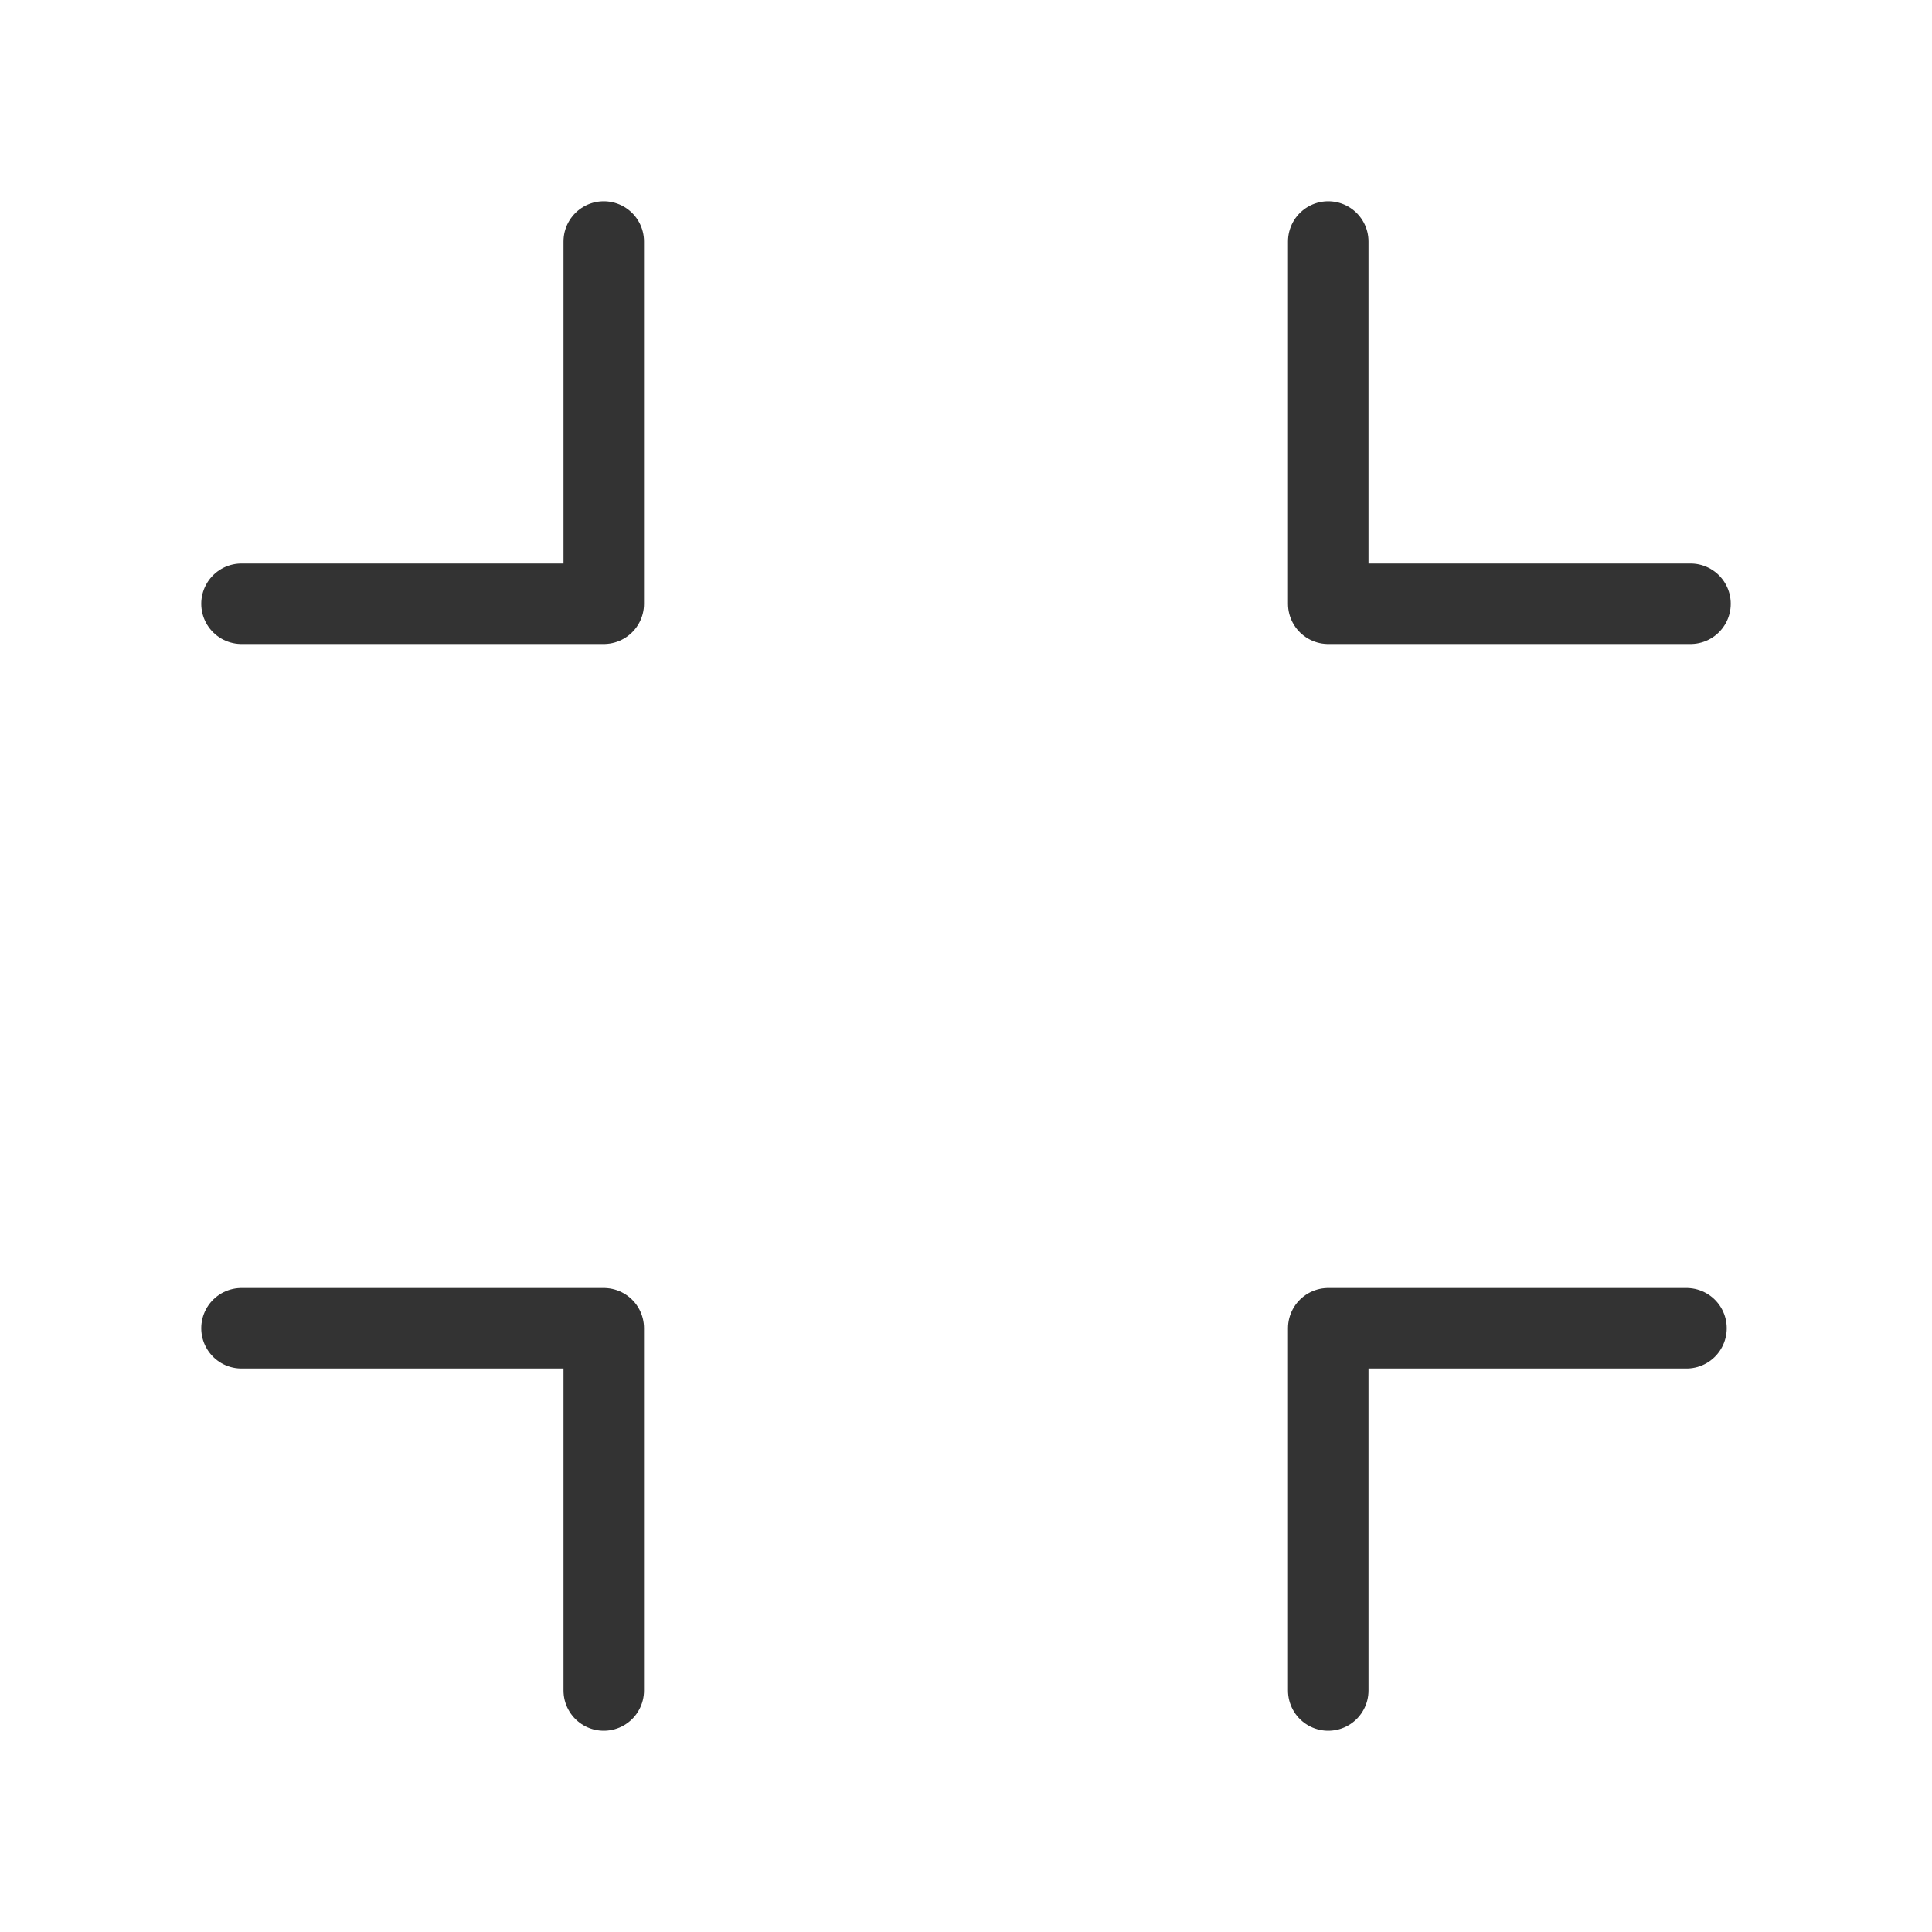
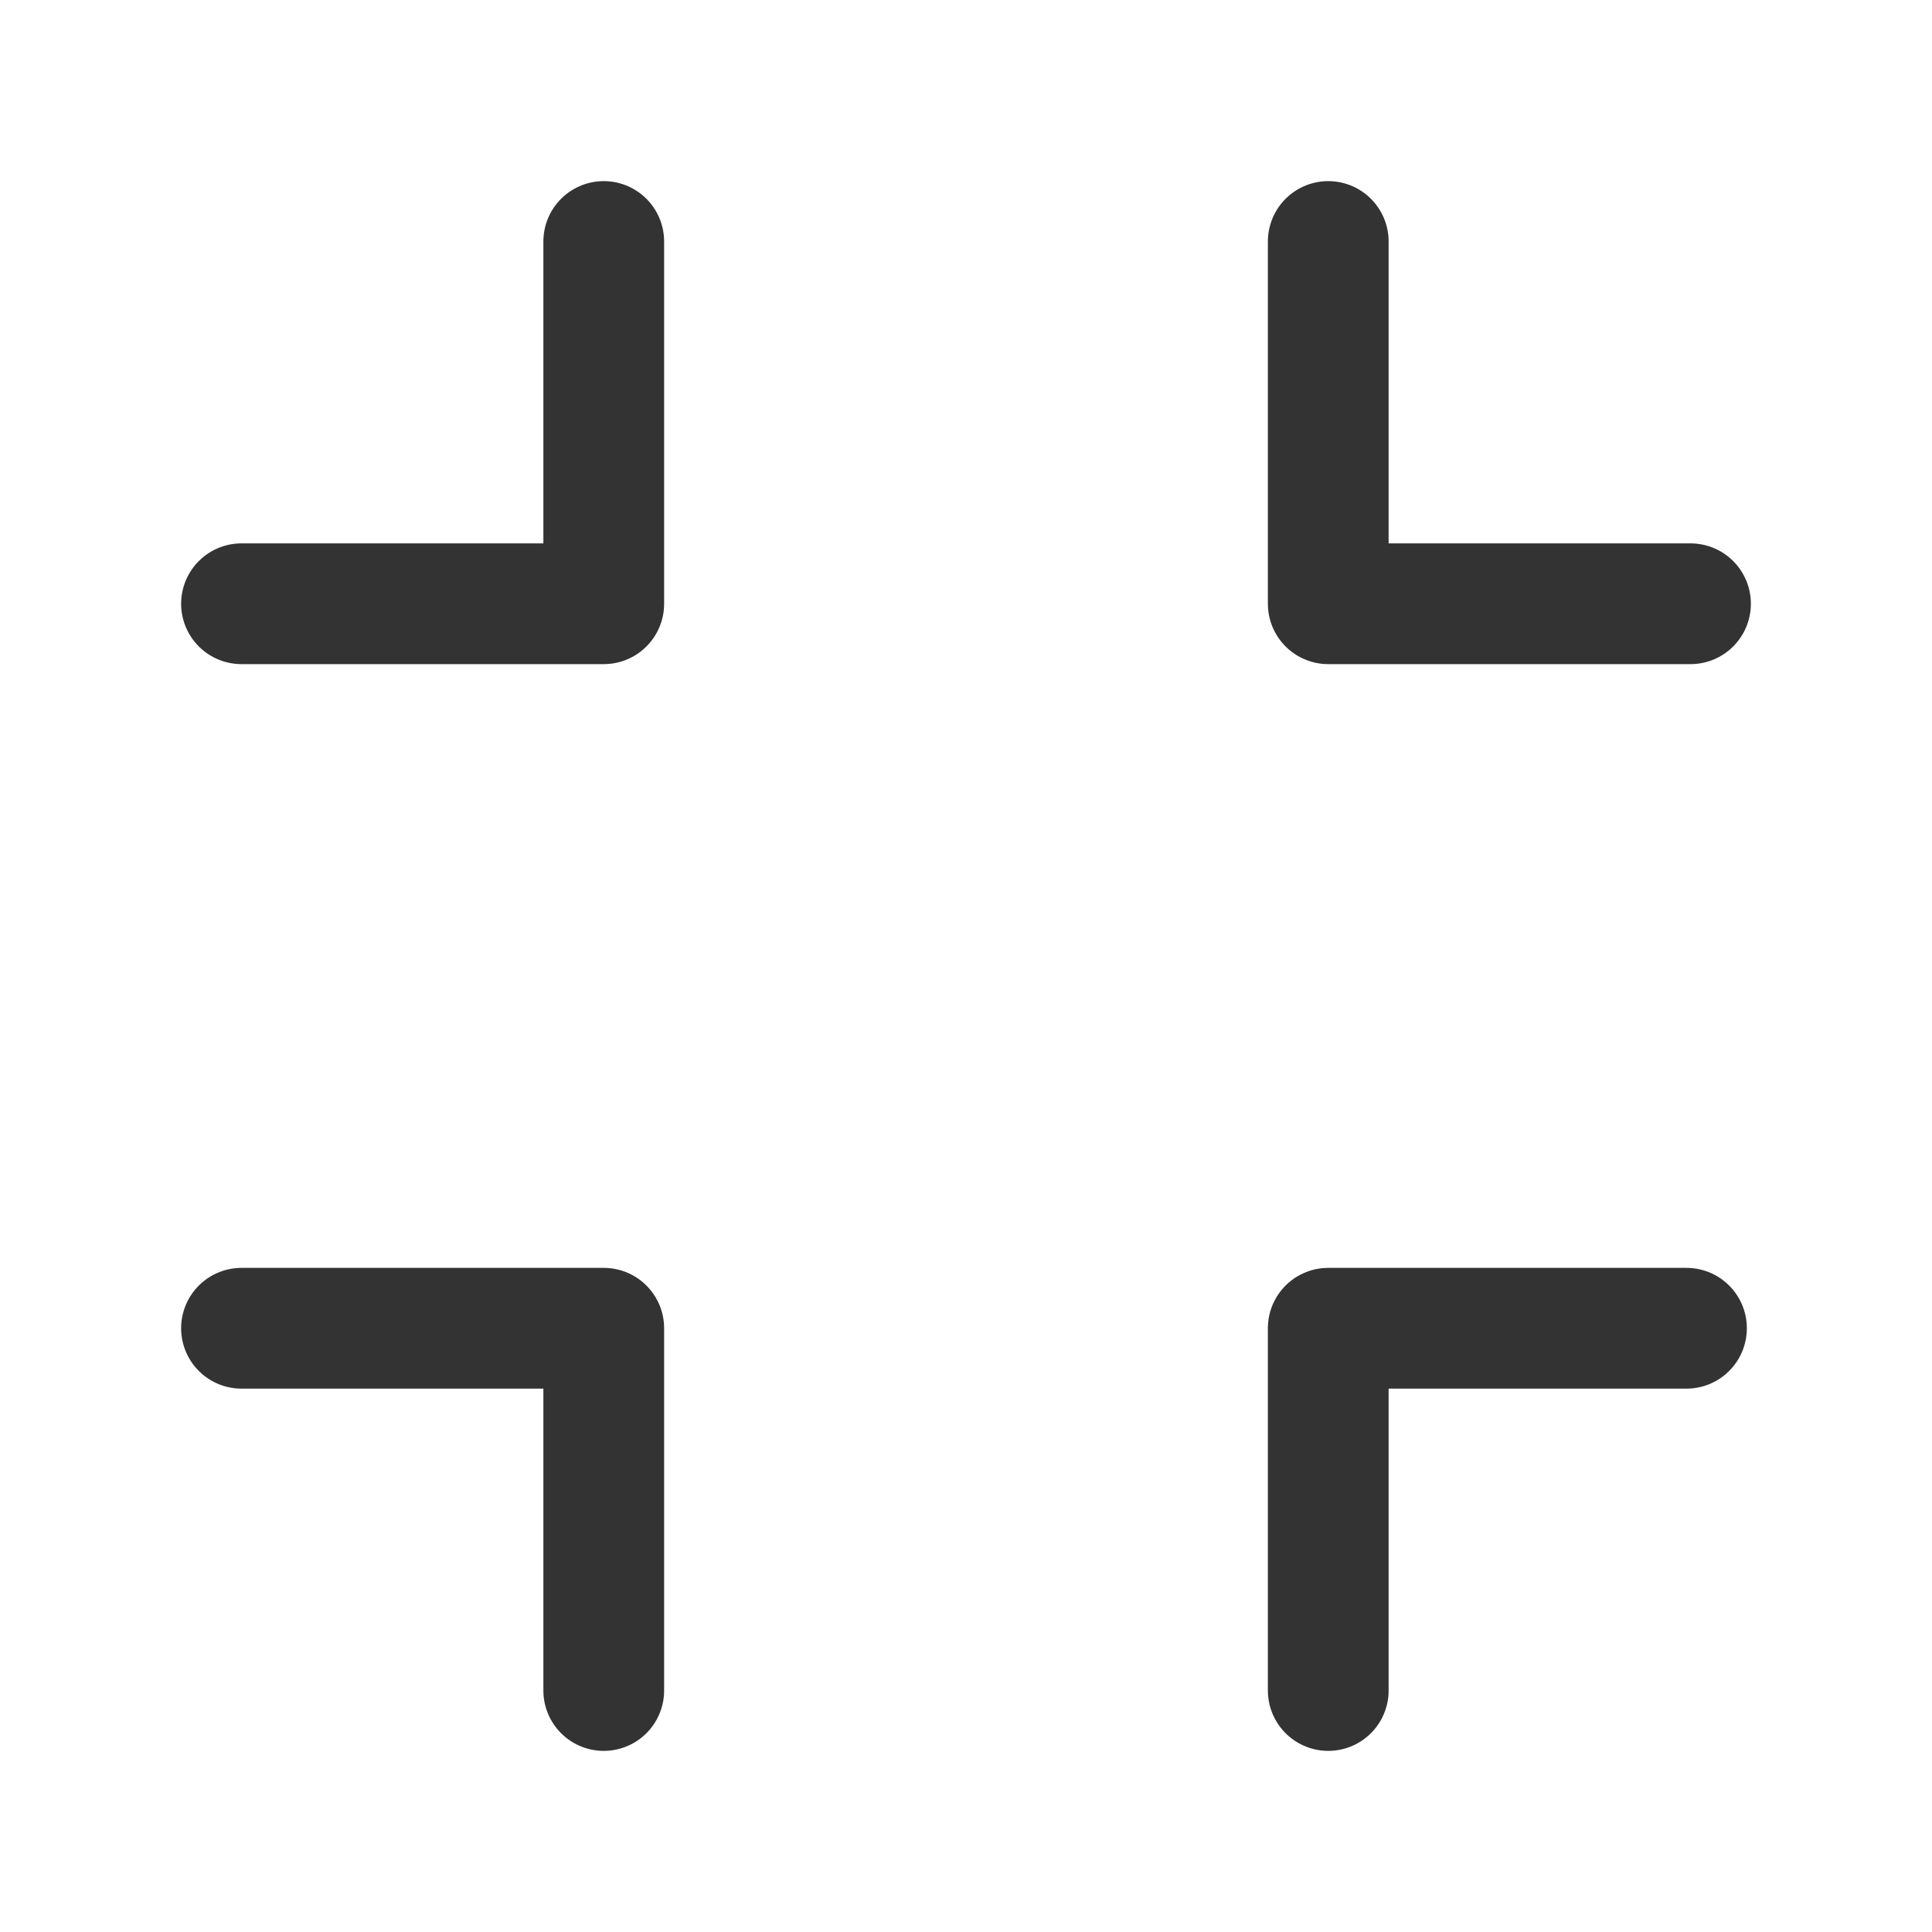
<svg xmlns="http://www.w3.org/2000/svg" width="16" height="16" viewBox="0 0 48 48" fill="none">
-   <path d="M33 6V15H42" stroke="#333" stroke-width="2" stroke-linecap="round" stroke-linejoin="round" />
-   <path d="M15 6V15H6" stroke="#333" stroke-width="2" stroke-linecap="round" stroke-linejoin="round" />
-   <path d="M15 42V33H6" stroke="#333" stroke-width="2" stroke-linecap="round" stroke-linejoin="round" />
-   <path d="M33 42V33H41.9" stroke="#333" stroke-width="2" stroke-linecap="round" stroke-linejoin="round" />
+   <path d="M33 6V15H42" stroke="#333" stroke-width="3" stroke-linecap="round" stroke-linejoin="round" />
+   <path d="M15 6V15H6" stroke="#333" stroke-width="3" stroke-linecap="round" stroke-linejoin="round" />
+   <path d="M15 42V33H6" stroke="#333" stroke-width="3" stroke-linecap="round" stroke-linejoin="round" />
+   <path d="M33 42V33H41.9" stroke="#333" stroke-width="3" stroke-linecap="round" stroke-linejoin="round" />
</svg>
